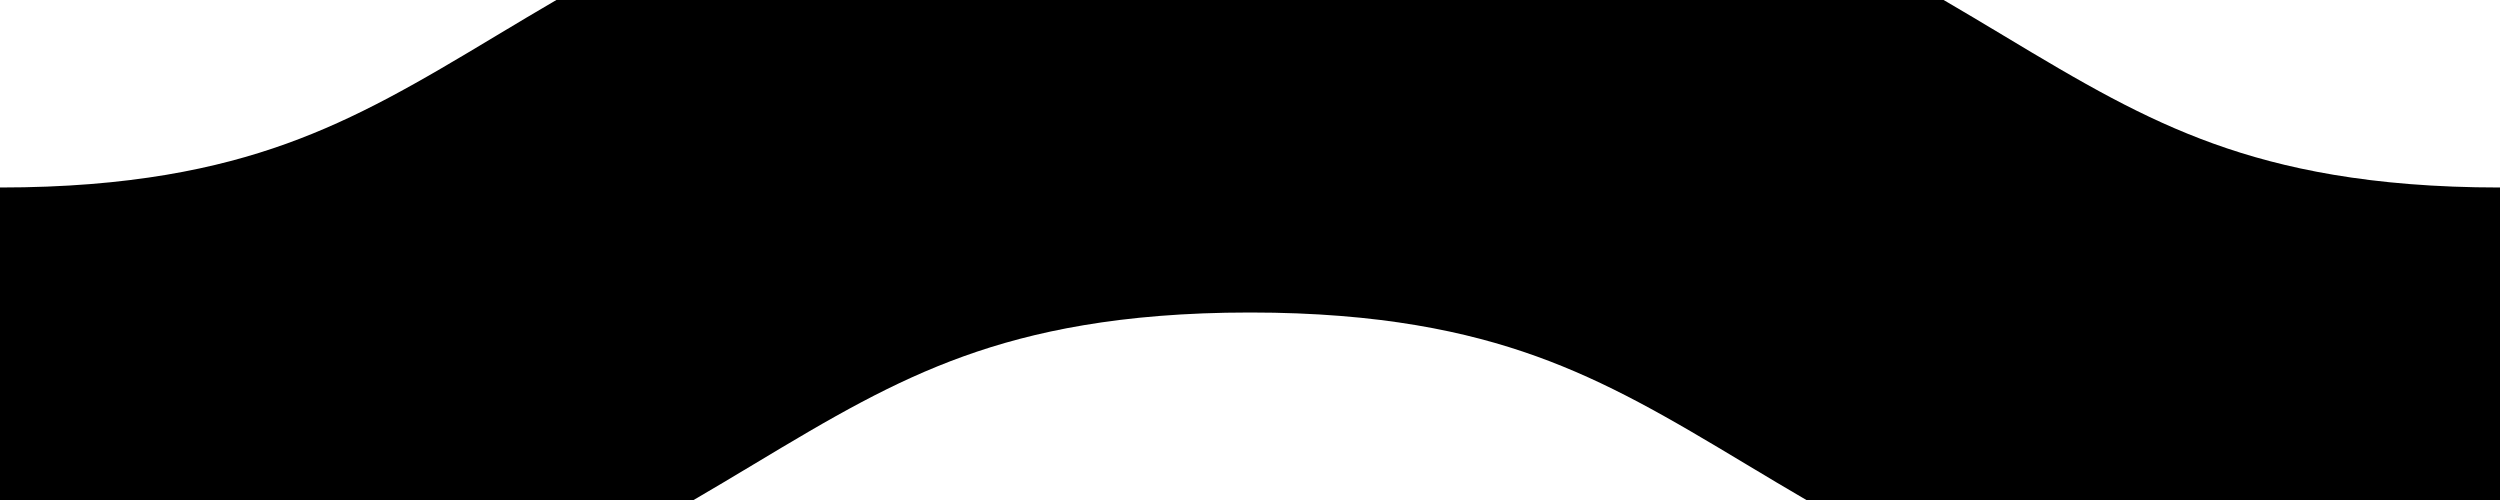
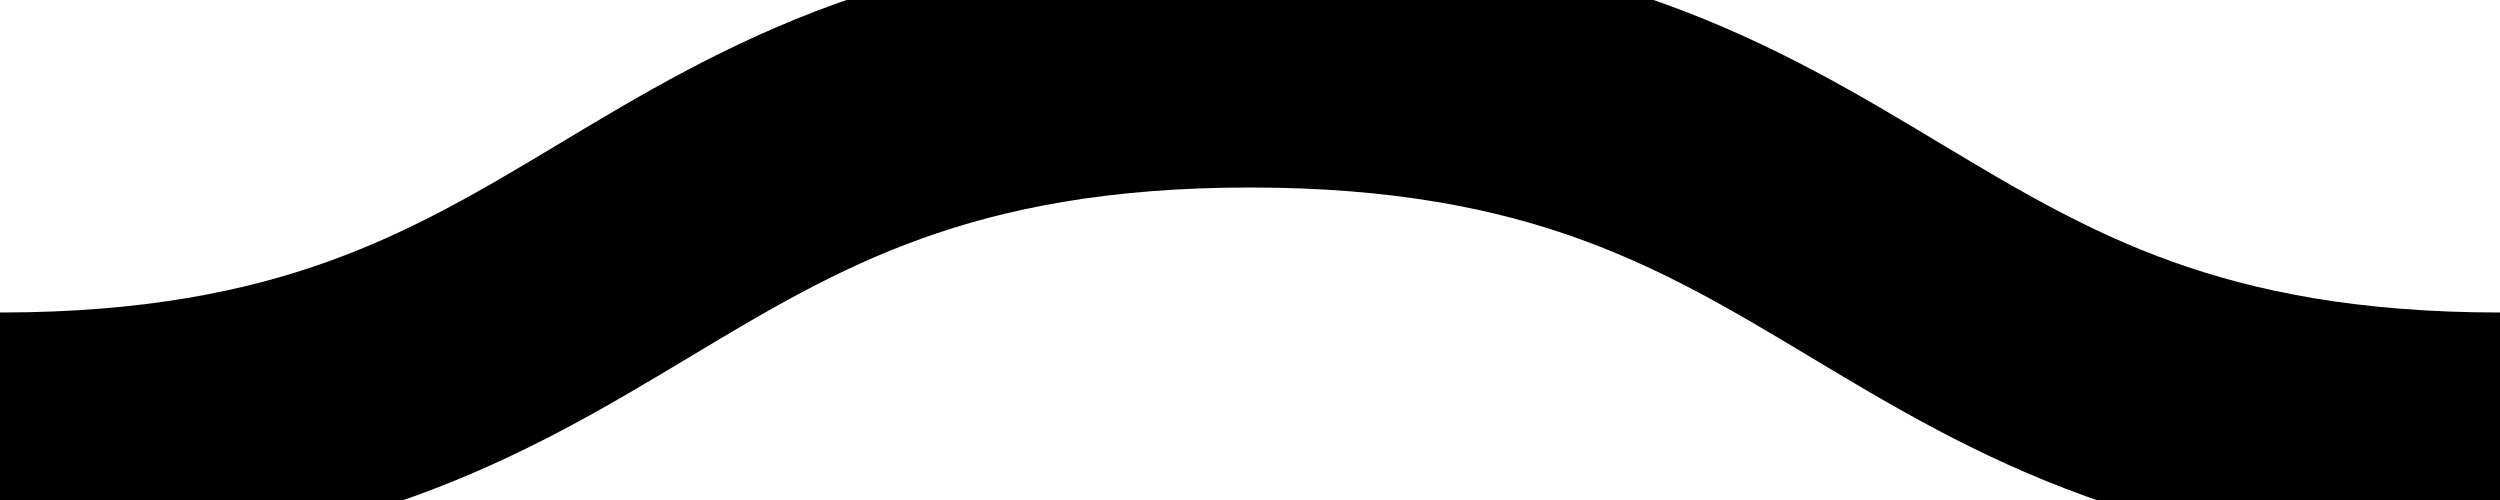
<svg xmlns="http://www.w3.org/2000/svg" viewBox="0 0 20 4">
-   <path fill="none" stroke="#000000" stroke-width="4" class="st0" d="M0,3.5 c 5,0, 5, -3, 10, -3 s 5,3, 10, 3 c 5,0, 5, -3, 10, -3 s 5,3, 10, 3" />
+   <path fill="none" stroke="#000000" stroke-width="2" class="st0" d="M0,3.5 c 5,0, 5, -3, 10, -3 s 5,3, 10, 3 c 5,0, 5, -3, 10, -3 s 5,3, 10, 3" />
  <style type="text/css">
        .st0 {
            animation: shift 1s linear infinite;
        }
        @keyframes shift {
            from {
                transform: translateX(0);
            }
            to {
                transform: translateX(-20px);
            }
        }
        @media (prefers-reduced-motion: reduce) {
          .st0 {
            animation: none;
          }
        }
        </style>
</svg>
